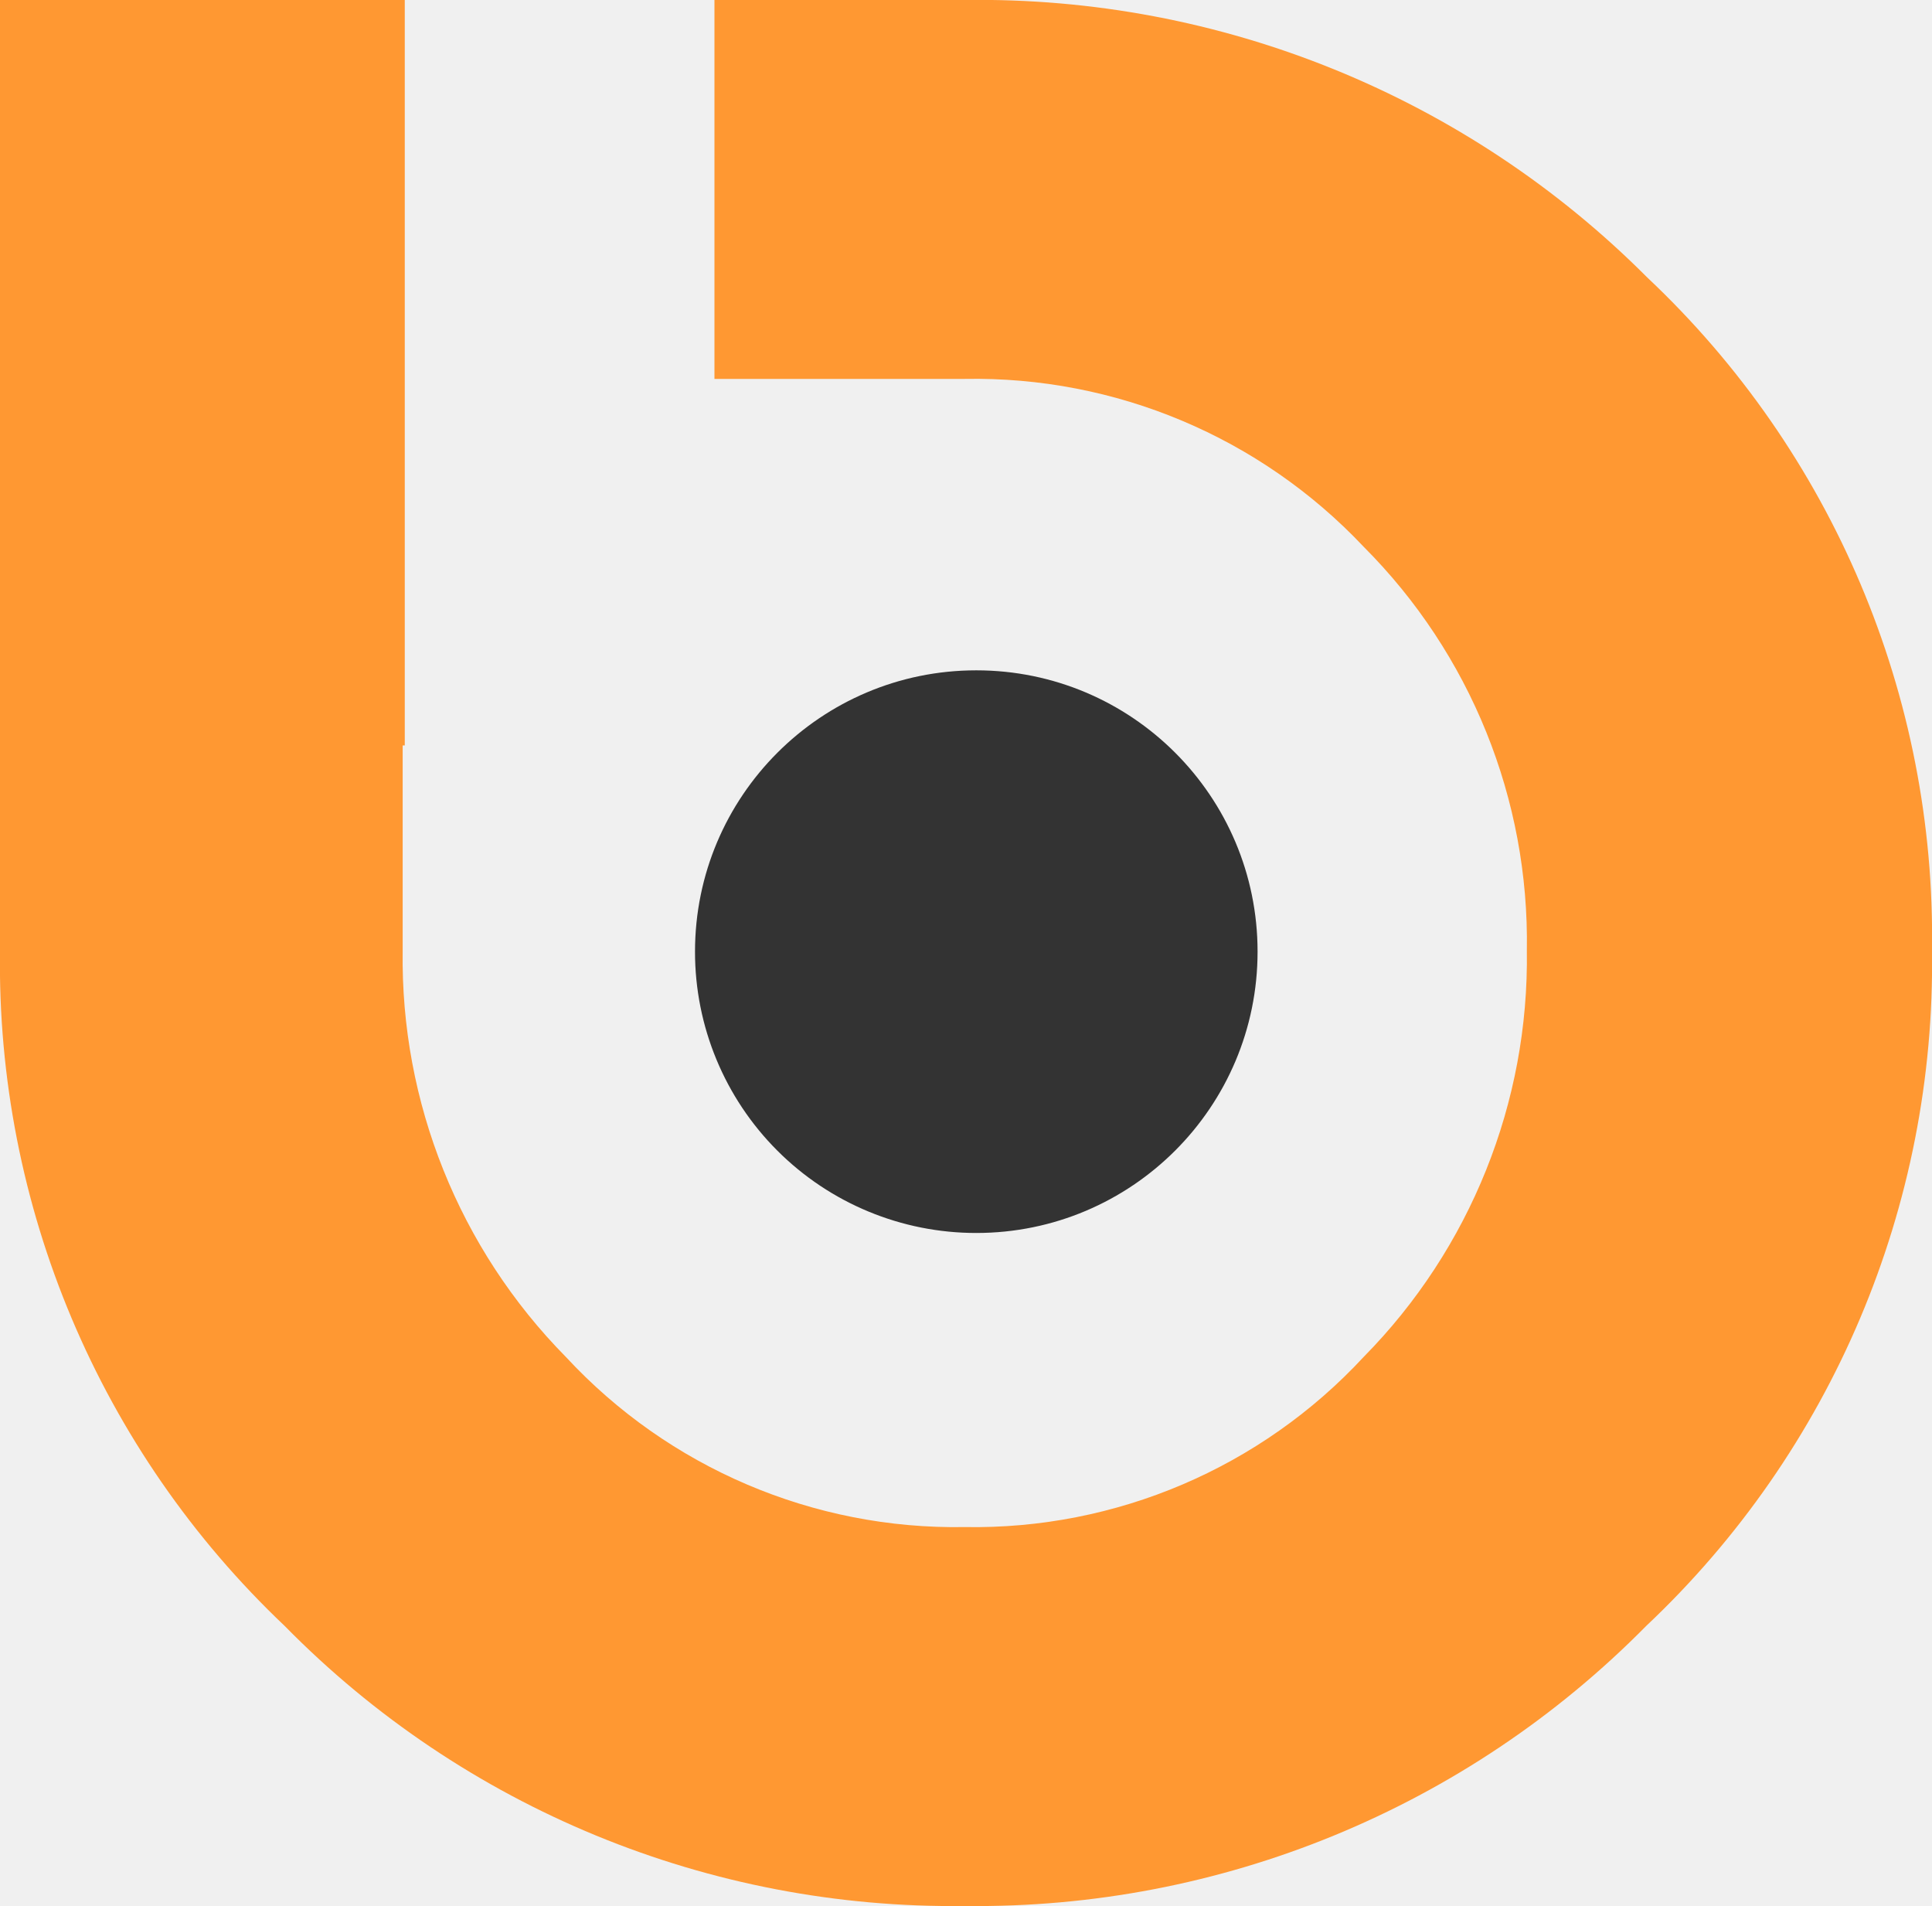
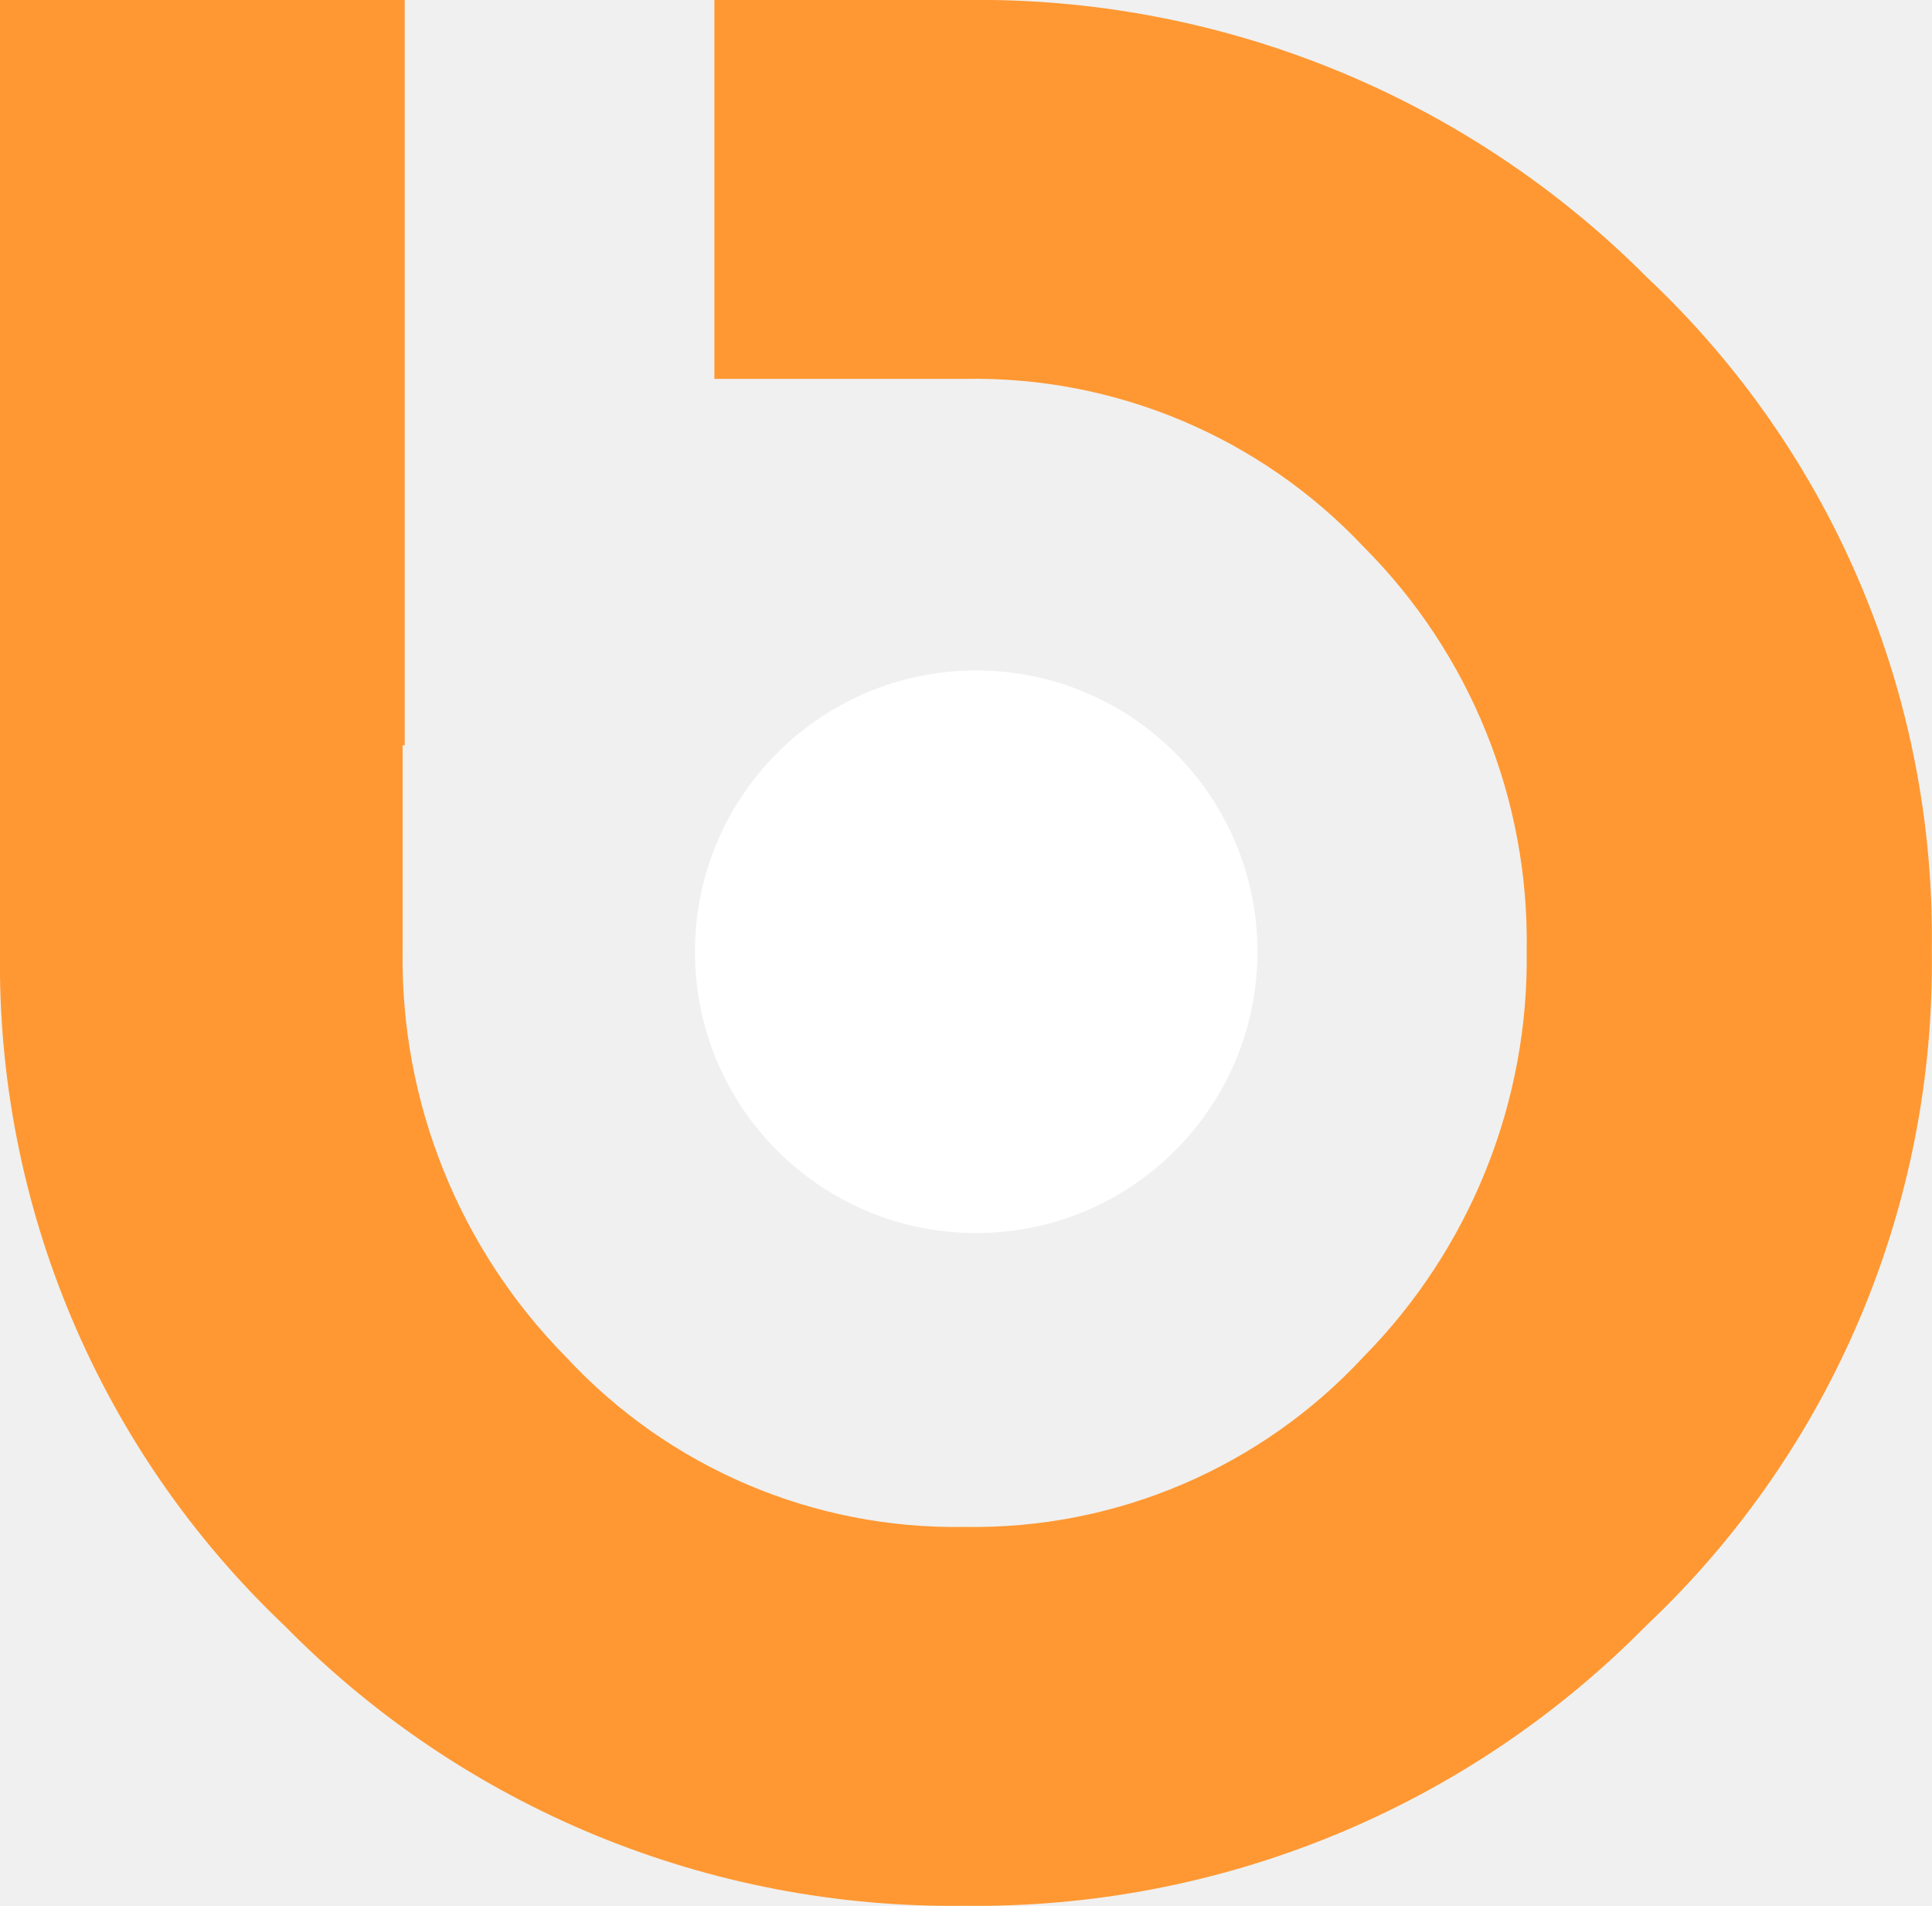
- <svg xmlns="http://www.w3.org/2000/svg" viewBox="0 0 101.38 100">
-   <path d="M37.49 0h13.13a49.53 49.53 0 0 1 35.82 14.56 47.52 47.52 0 0 1 14.94 35.31 47.76 47.76 0 0 1-15 35.44A49.33 49.33 0 0 1 50.62 100a49.12 49.12 0 0 1-35.68-14.69A47.88 47.88 0 0 1 0 49.87V0h21.24v39.11h-.11v10.76a29.74 29.74 0 0 0 8.56 21.32 27.87 27.87 0 0 0 20.93 8.93 27.88 27.88 0 0 0 20.94-8.93 29.74 29.74 0 0 0 8.56-21.32 29.28 29.28 0 0 0-8.56-21.18 28.06 28.06 0 0 0-20.94-8.81H37.49V0z" fill="#ff9832" />
-   <path d="M51.23 64.69a14.76 14.76 0 1 0-14.76-14.76 14.75 14.75 0 0 0 14.76 14.76z" fill="#333" />
+ <svg xmlns="http://www.w3.org/2000/svg" id="_图层_1" data-name="图层 1" viewBox="0 0 101.39 100.01">
+   <defs>
+     <style>
+       .cls-1 {
+         fill: #ff9832;
+       }
+ 
+       .cls-1, .cls-2 {
+         stroke-width: 0px;
+       }
+ 
+       .cls-2 {
+         fill: #fff;
+       }
+     </style>
+   </defs>
+   <path class="cls-1" d="M37.49,0h13.13c13.42-.2,26.35,5.05,35.82,14.56,9.72,9.15,15.14,21.96,14.94,35.31.19,13.39-5.25,26.25-15,35.44-9.42,9.56-22.34,14.86-35.76,14.69-13.4.18-26.29-5.13-35.68-14.69C5.23,76.11-.19,63.26,0,49.88V0h21.24v39.11h-.11v10.76c-.12,7.97,2.97,15.65,8.56,21.32,5.39,5.82,13,9.07,20.93,8.93,7.93.14,15.55-3.11,20.94-8.93,5.59-5.67,8.68-13.35,8.56-21.32.13-7.93-2.96-15.57-8.56-21.18-5.43-5.76-13.03-8.96-20.94-8.81h-13.13V0Z" />
+   <path class="cls-2" d="M51.23,64.7c8.15,0,14.76-6.61,14.76-14.76,0-8.15-6.61-14.76-14.76-14.76s-14.76,6.61-14.76,14.76c0,8.15,6.59,14.75,14.74,14.76,0,0,.01,0,.02,0Z" />
</svg>
